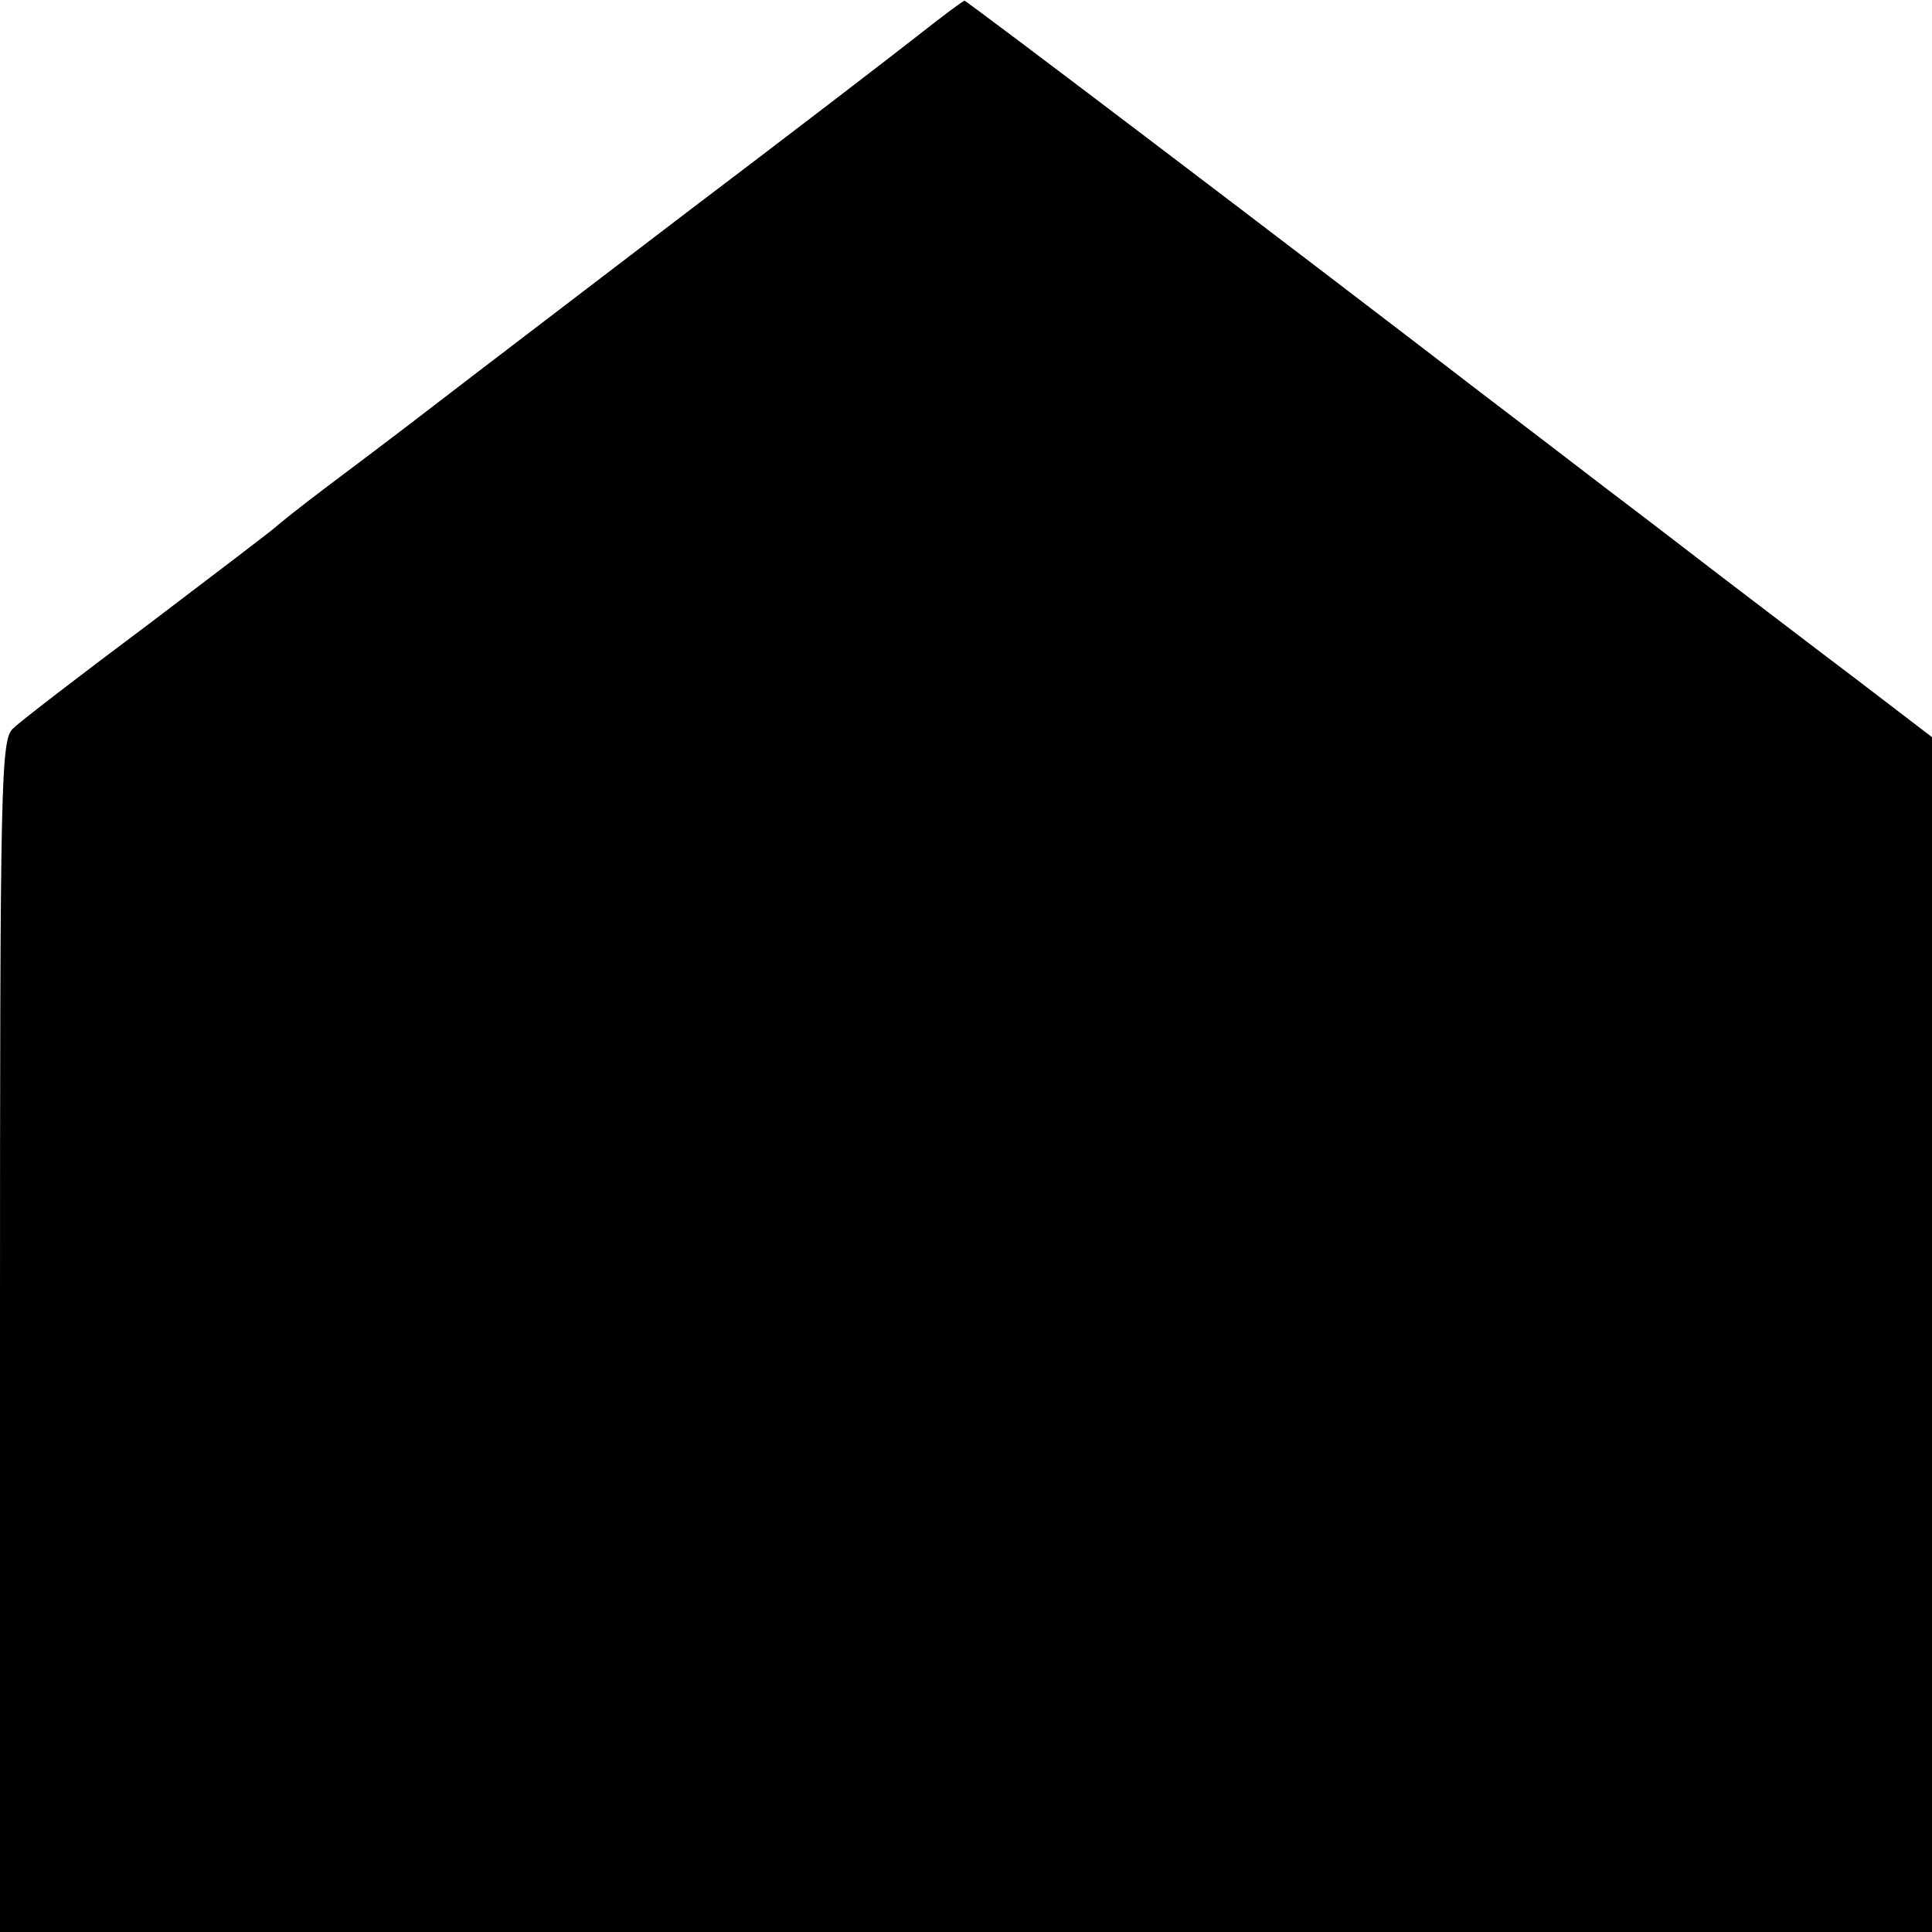
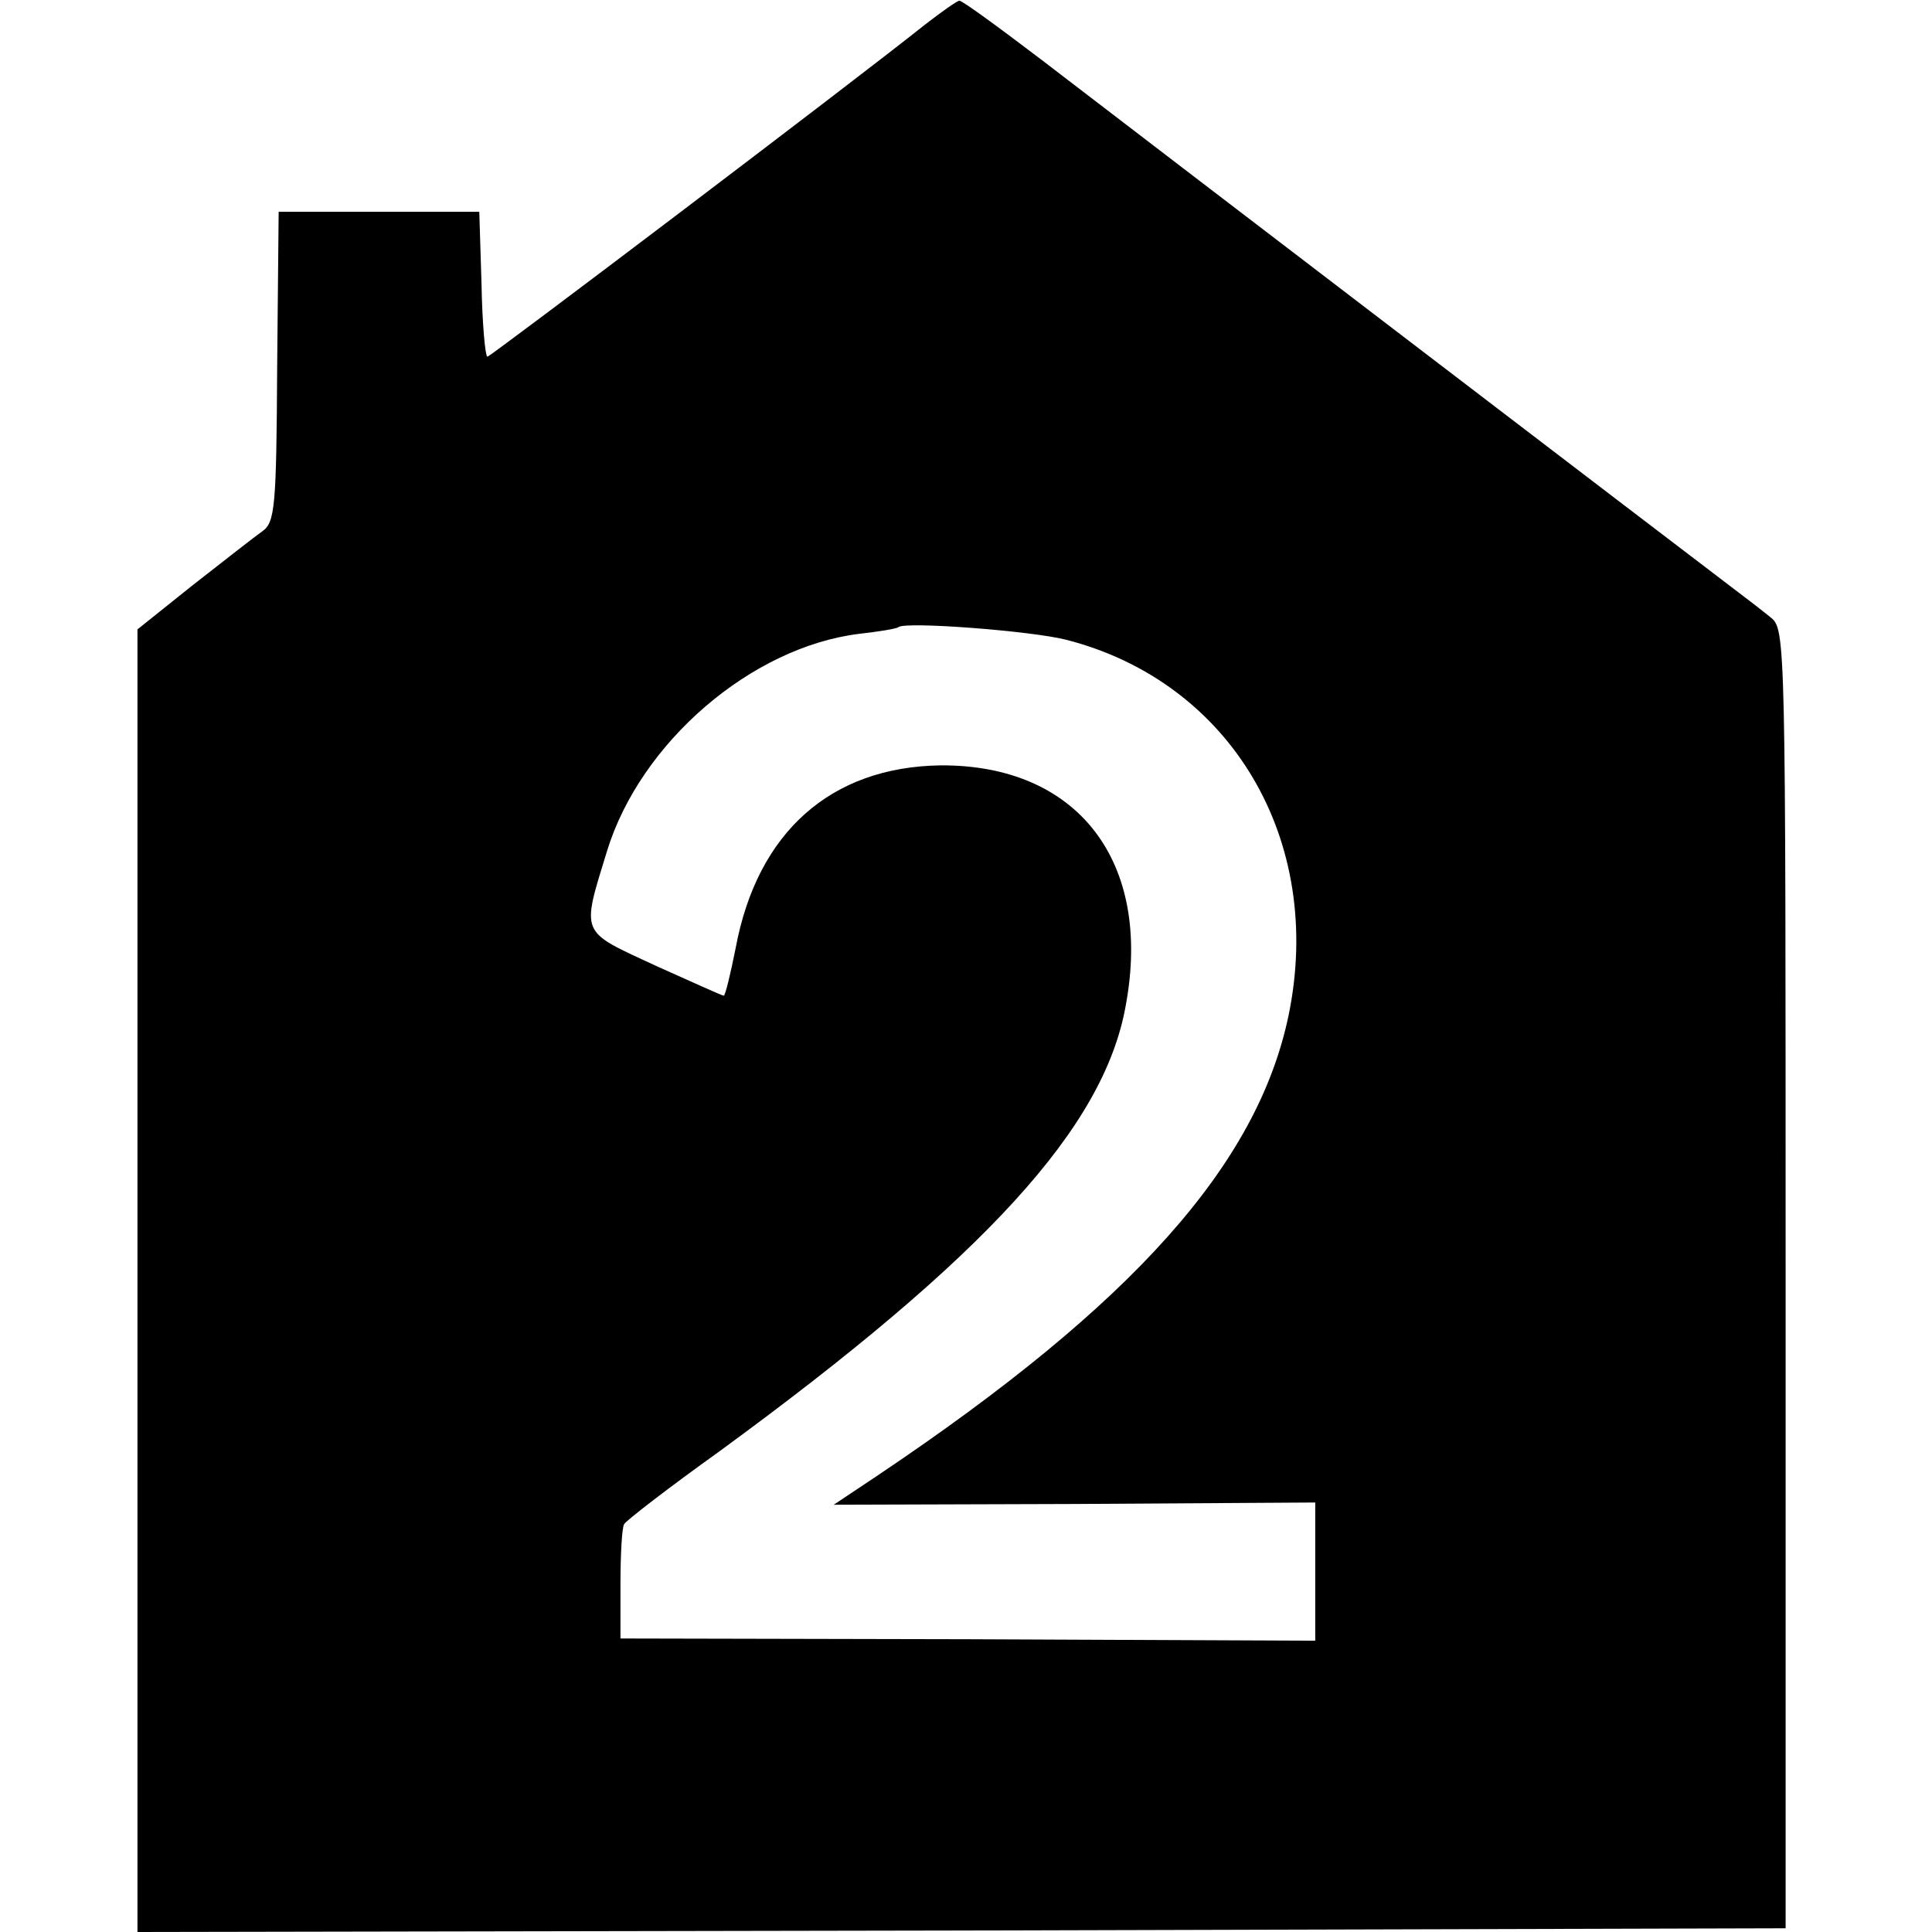
<svg xmlns="http://www.w3.org/2000/svg" version="1.0" width="260pt" height="260pt" viewBox="0 0 260 260" preserveAspectRatio="xMidYMid meet">
  <g transform="translate(0,260) scale(0.1,-0.1)" fill="#000000" stroke="none">
-     <path d="M1235 2552 c-33 -26 -175 -135 -315 -241 -140 -107 -291 -222 -335 -256 -44 -34 -109 -83 -145 -110 -36 -27 -67 -52 -70 -55 -3 -3 -79 -61 -170 -130 -91 -68 -173 -131 -182 -140 -17 -14 -18 -65 -18 -817 l0 -803 1300 0 1300 0 0 804 0 804 -102 78 c-57 43 -130 99 -163 124 -33 25 -109 84 -170 130 -60 46 -137 105 -170 130 -251 193 -695 530 -697 529 -2 0 -30 -21 -63 -47z" />
+     <path d="M1245 2567 c-99 -79 -585 -447 -589 -447 -3 0 -7 44 -8 98 l-3 97 -135 0 -135 0 -2 -209 c-1 -189 -3 -209 -20 -221 -10 -7 -52 -40 -93 -72 l-75 -60 0 -876 0 -877 1109 2 1109 3 0 874 c0 862 0 874 -20 890 -11 9 -33 26 -49 38 -83 63 -765 584 -933 713 -58 44 -107 80 -110 79 -3 0 -24 -15 -46 -32z m190 -828 c222 -57 348 -270 299 -506 -42 -200 -208 -387 -552 -618 l-60 -40 324 1 324 2 0 -93 0 -93 -467 2 -468 1 0 73 c0 40 2 77 5 81 3 5 60 49 127 97 360 263 519 437 548 601 36 194 -65 324 -249 323 -148 -2 -247 -90 -276 -246 -7 -35 -14 -64 -16 -64 -2 0 -44 19 -93 41 -101 47 -99 40 -64 154 45 146 194 274 339 292 27 3 51 7 53 9 9 8 179 -5 226 -17z" />
  </g>
</svg>
